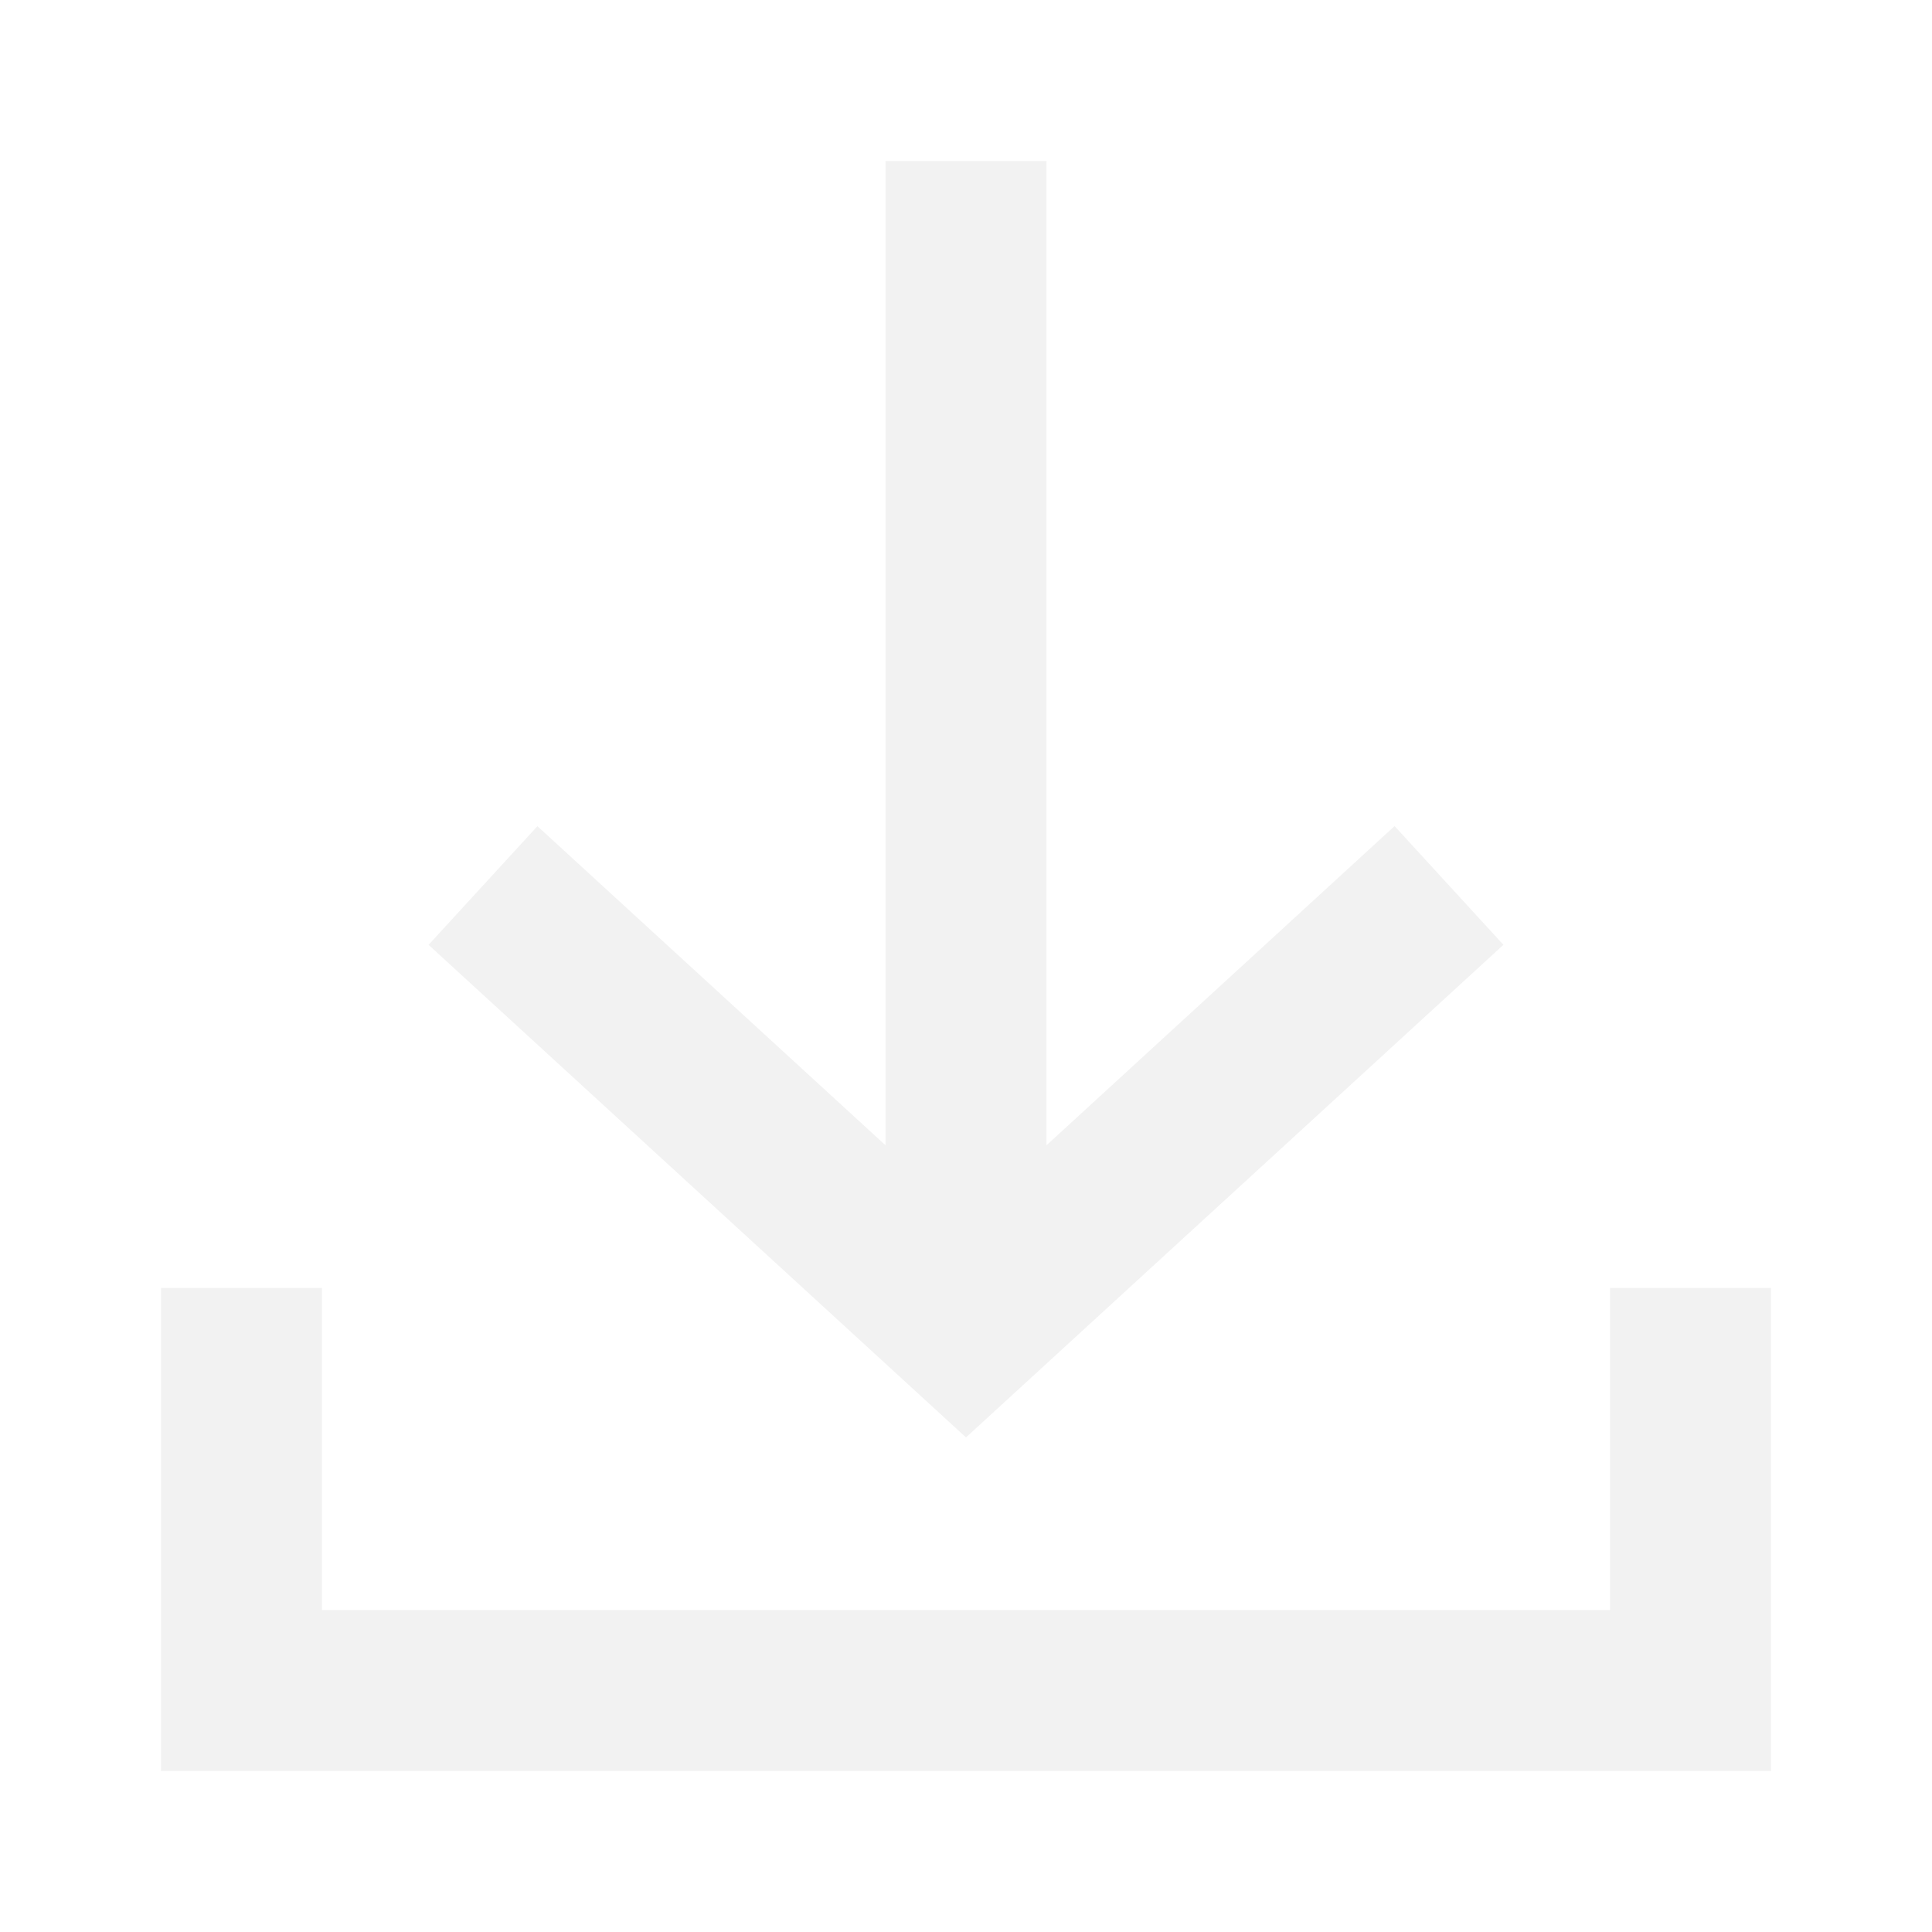
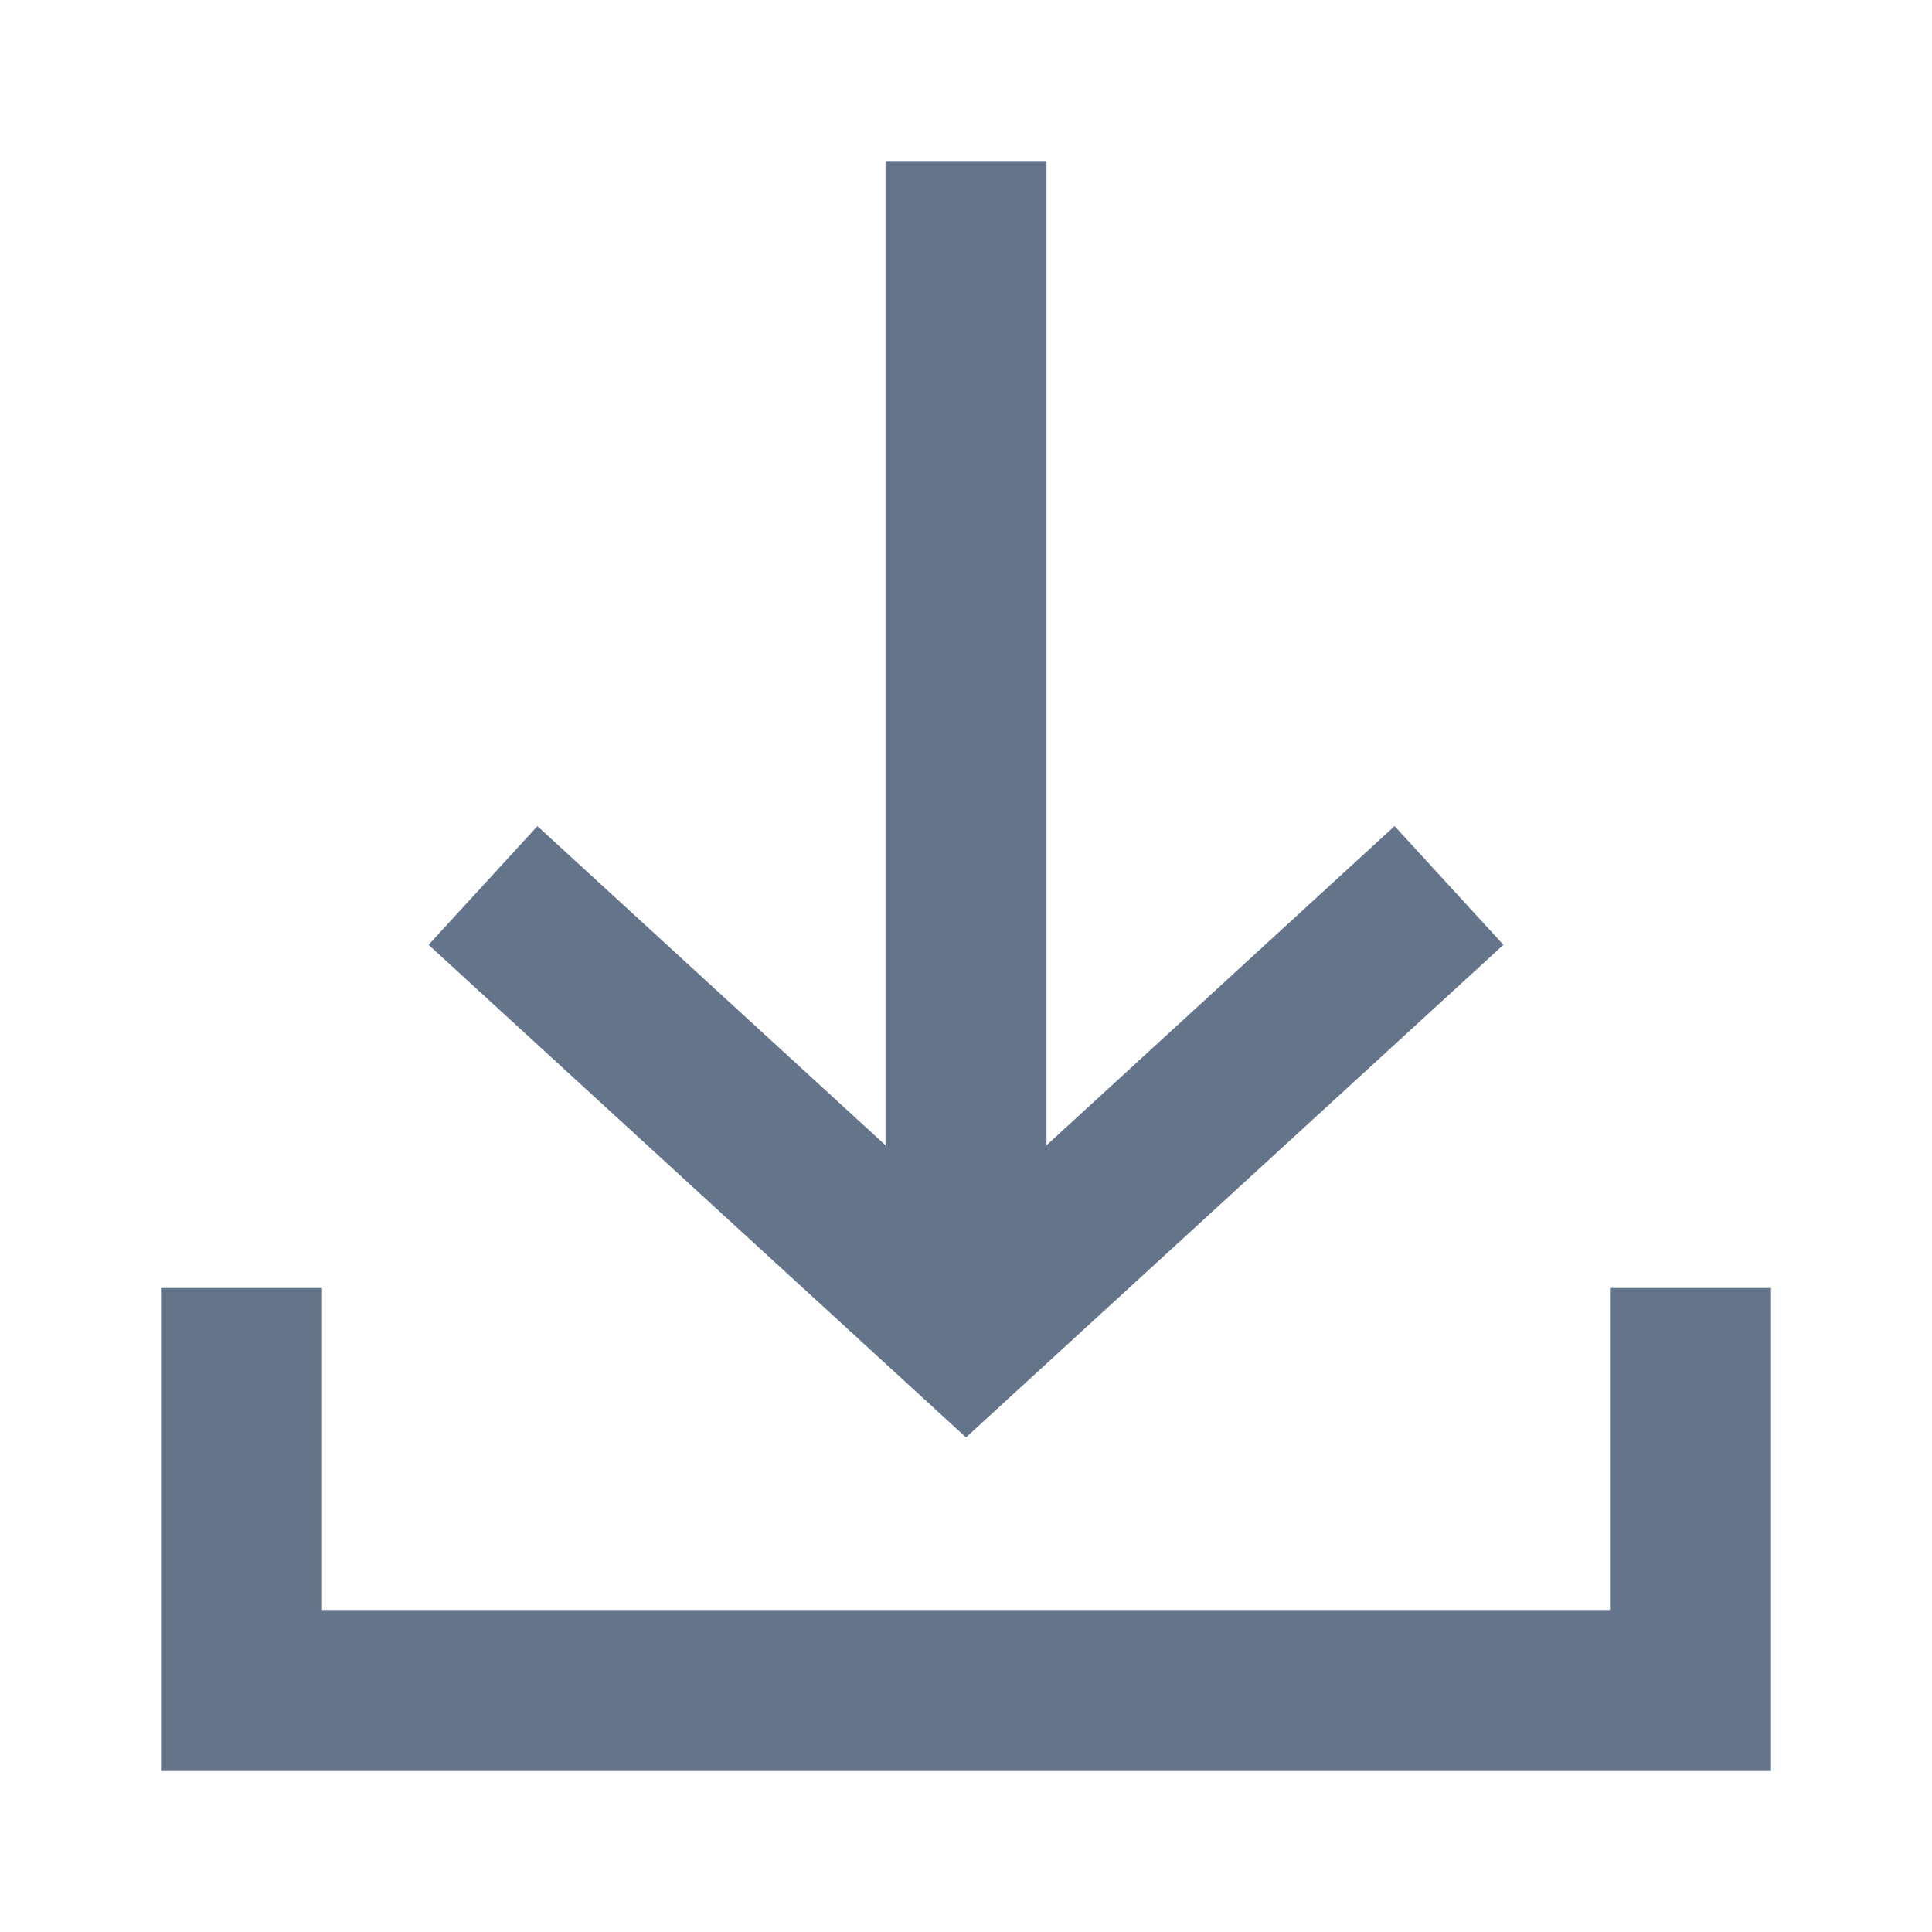
<svg xmlns="http://www.w3.org/2000/svg" id="ic-transaction-received" width="24" height="24" viewBox="0 0 24 24" version="1.1">
  <defs id="defs4">
    <style type="text/css" id="style2">
            .cls-1{fill:#B6B6B6}.cls-2{fill:none}
        </style>
  </defs>
-   <g id="Group_8834" data-name="Group 8834" style="fill:#f2f2f2">
-     <path id="Path_18892" d="M18.676 11.737l-1.352-1.475L13 14.227V2h-2v12.227l-4.324-3.964-1.352 1.474L12 17.856z" class="cls-1" data-name="Path 18892" style="fill:#f2f2f2" />
-     <path id="Path_18893" d="M20 16v4H4v-4H2v6h20v-6z" class="cls-1" data-name="Path 18893" style="fill:#f2f2f2" />
+   <g id="Group_8834" data-name="Group 8834" style="fill:#64748B">
+     <path id="Path_18892" d="M18.676 11.737l-1.352-1.475L13 14.227V2h-2v12.227l-4.324-3.964-1.352 1.474L12 17.856z" class="cls-1" data-name="Path 18892" style="fill:#64748B" />
+     <path id="Path_18893" d="M20 16v4H4v-4H2v6h20v-6z" class="cls-1" data-name="Path 18893" style="fill:#64748B" />
  </g>
  <path id="Rectangle_4413" d="M0 0h24v24H0z" class="cls-2" data-name="Rectangle 4413" />
</svg>
